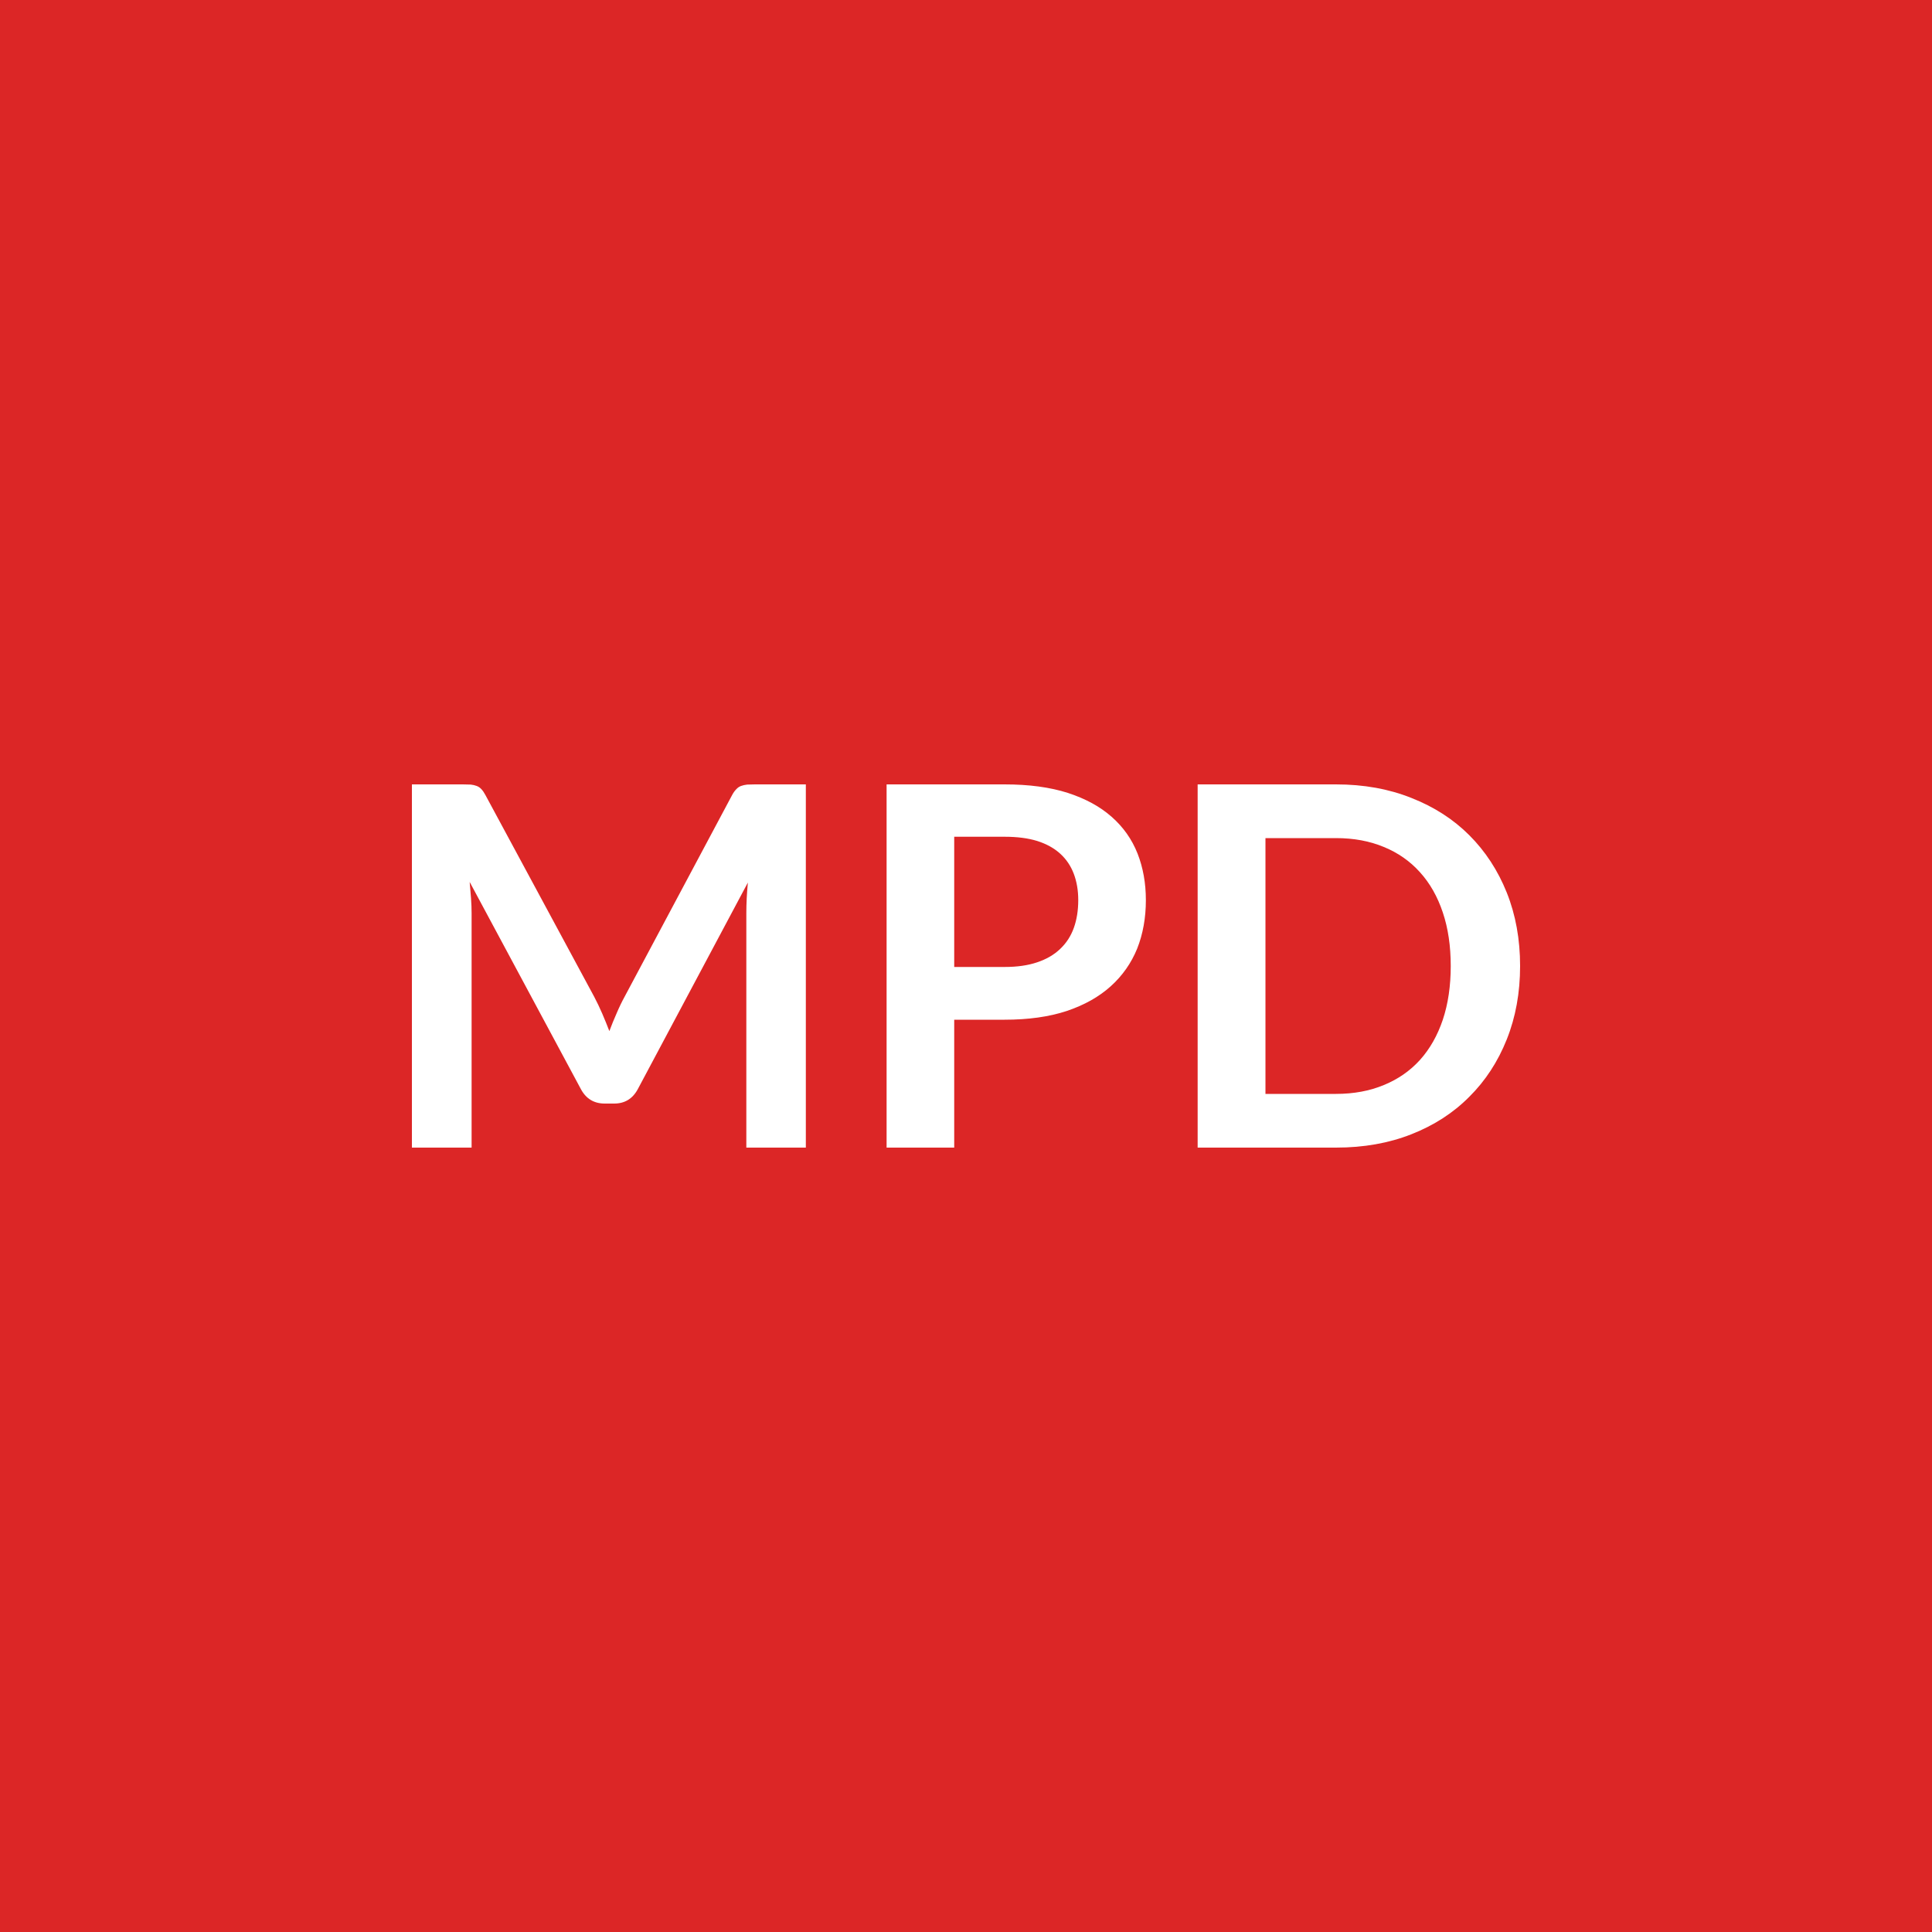
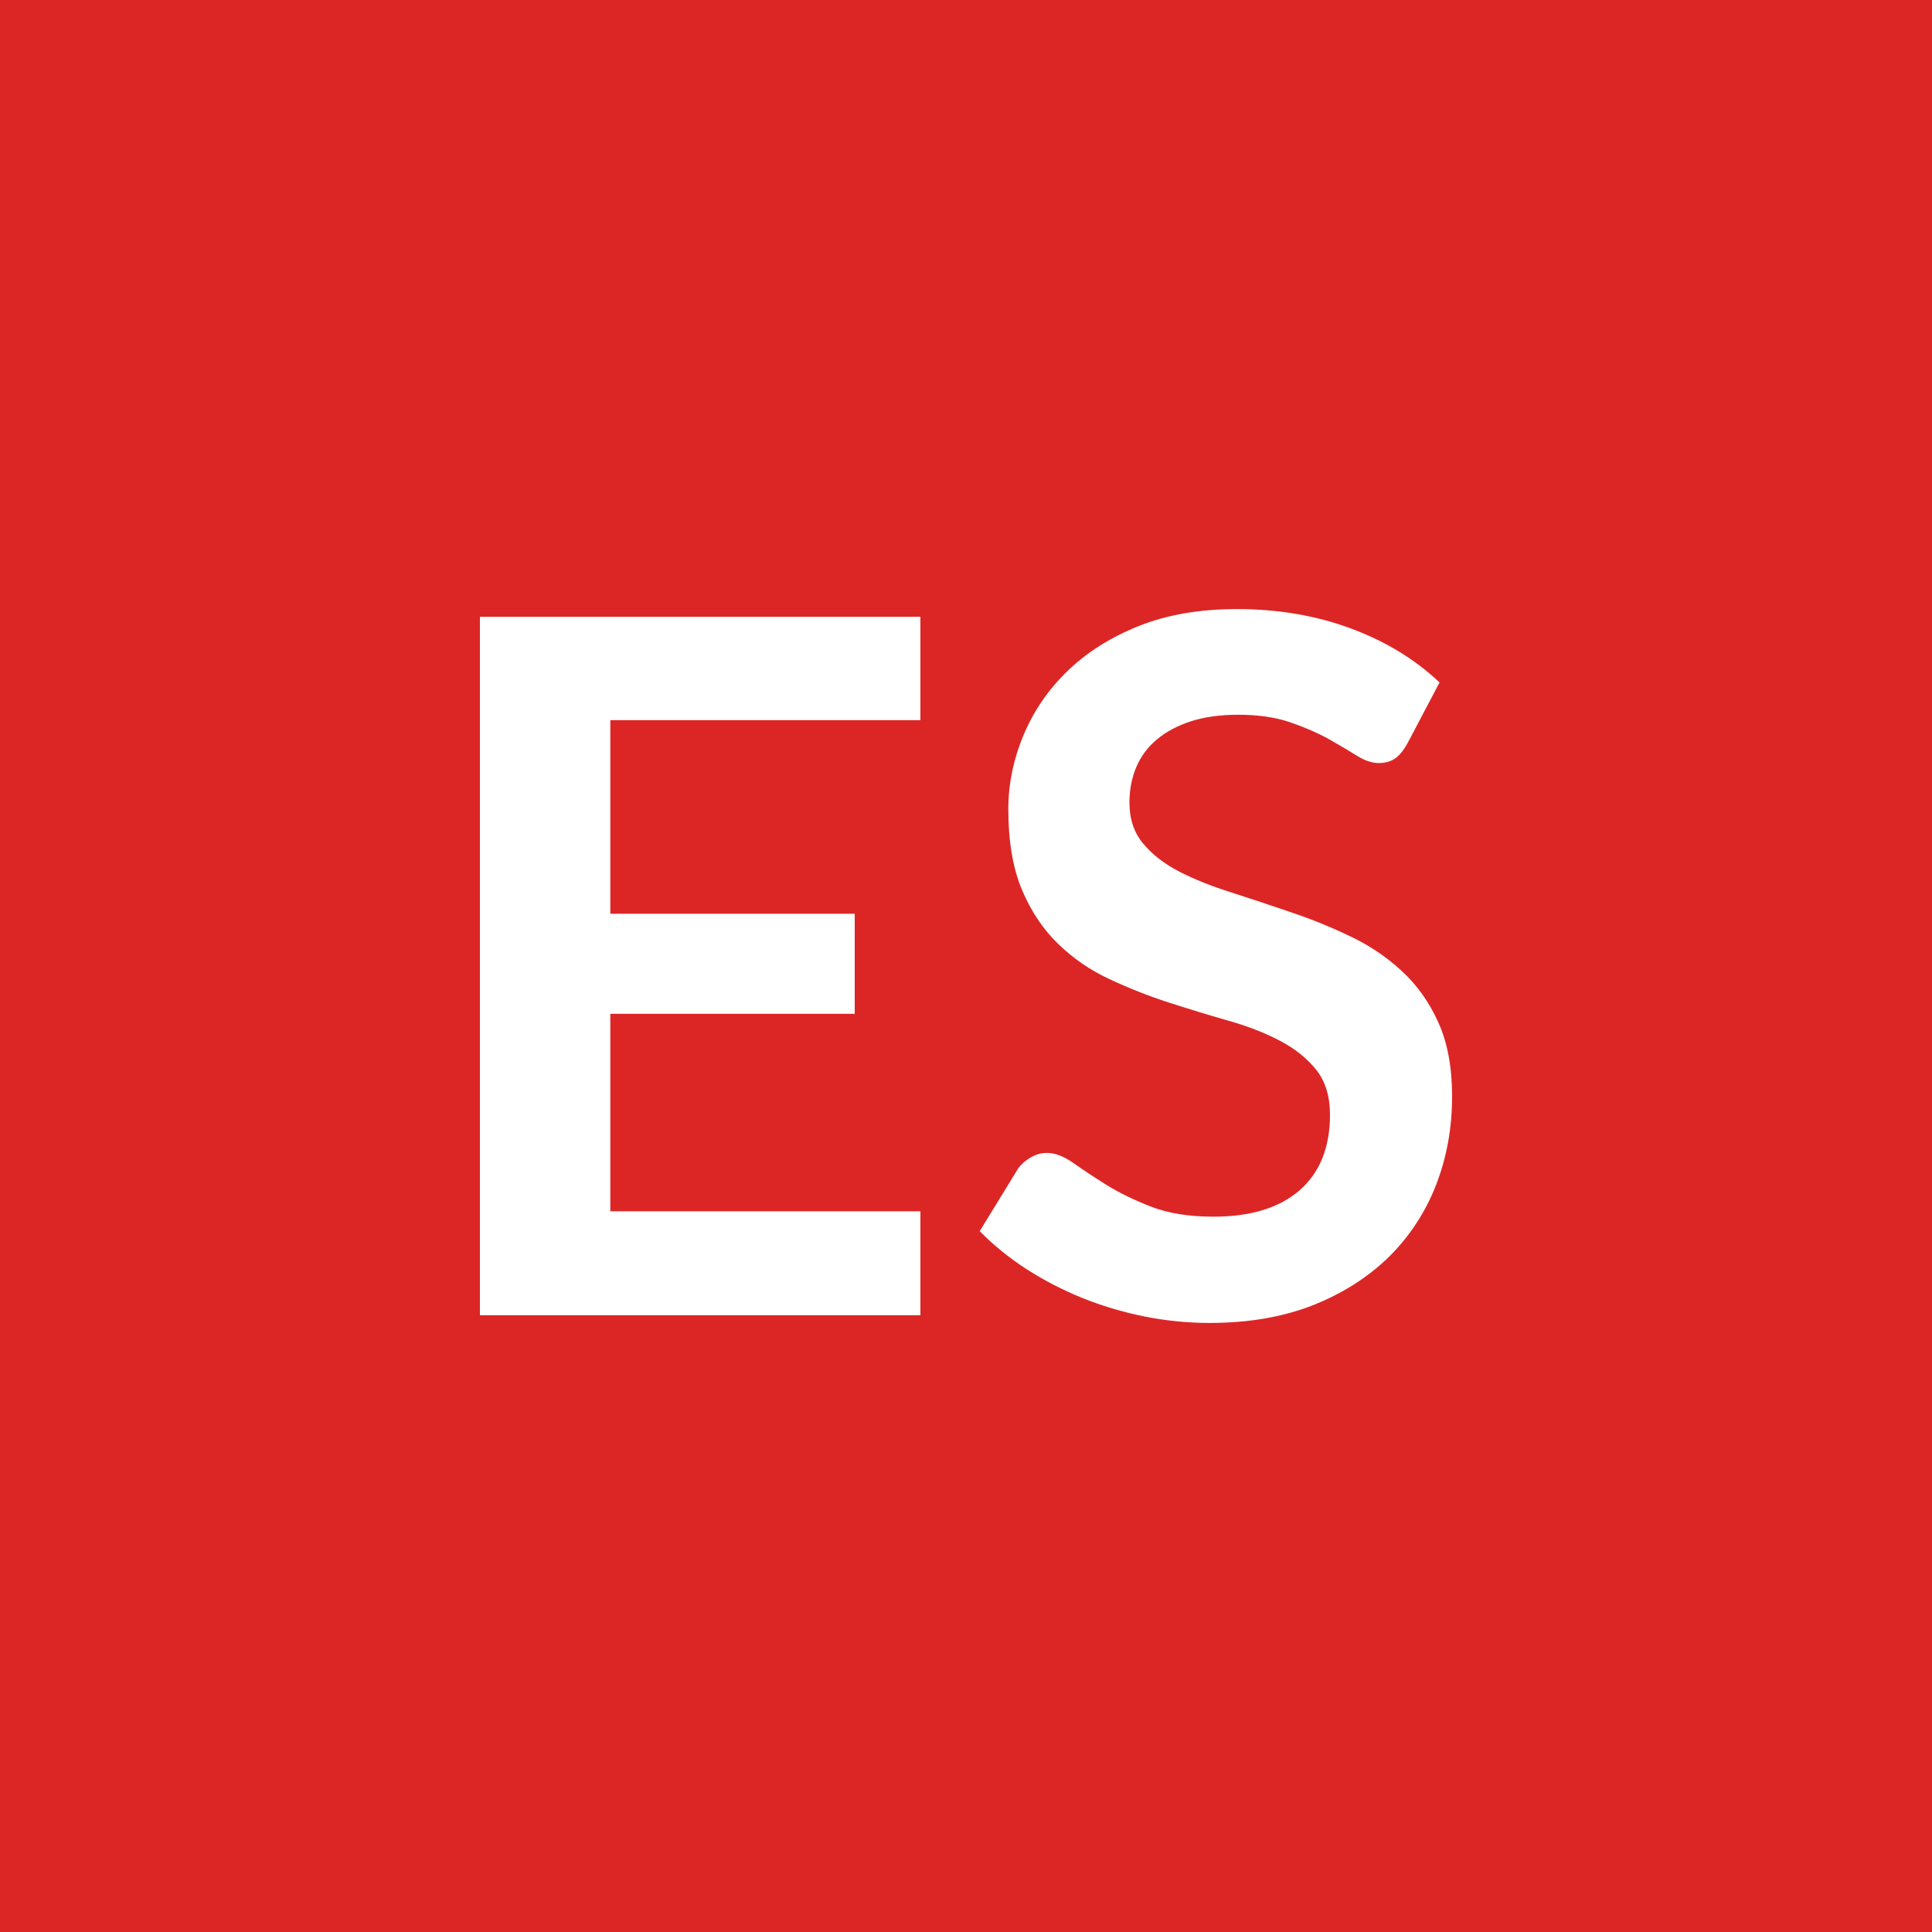
<svg xmlns="http://www.w3.org/2000/svg" width="100" height="100" viewBox="0 0 100 100">
  <rect width="100%" height="100%" fill="#dc2626" />
-   <path fill="#ffffff" d="M39.07 40.6h2.64v18.8h-3.08V47.26q0-.73.08-1.58l-5.69 10.68q-.4.76-1.23.76h-.49q-.84 0-1.24-.76l-5.75-10.71q.04.42.07.84t.03.77V59.4h-3.09V40.6h2.64q.24 0 .41.01.17.02.3.07.14.05.25.17t.21.31l5.63 10.44q.22.42.41.86t.37.91q.18-.48.38-.93.19-.45.42-.87l5.55-10.41q.1-.19.22-.31.11-.12.25-.17t.31-.07q.17-.01.4-.01m10.32 9.45H52q.97 0 1.68-.24.72-.24 1.19-.69.48-.45.71-1.09t.23-1.44q0-.75-.23-1.36t-.7-1.04-1.19-.66q-.71-.22-1.69-.22h-2.61zm-3.5-9.45H52q1.89 0 3.27.44 1.38.45 2.27 1.24.9.79 1.34 1.9.43 1.1.43 2.41 0 1.37-.45 2.51-.46 1.13-1.37 1.95t-2.28 1.28q-1.37.45-3.21.45h-2.61v6.62h-3.5zM78.68 50q0 2.07-.69 3.8t-1.94 2.97q-1.24 1.25-3 1.94-1.75.69-3.9.69h-7.16V40.6h7.16q2.15 0 3.9.7 1.76.69 3 1.93 1.25 1.25 1.94 2.97.69 1.73.69 3.8m-3.59 0q0-1.55-.41-2.77-.41-1.23-1.18-2.08-.77-.86-1.87-1.31-1.1-.46-2.48-.46H65.5v13.24h3.65q1.38 0 2.48-.46 1.1-.45 1.87-1.3.77-.86 1.18-2.08.41-1.23.41-2.78" />
+   <path fill="#ffffff" d="M47.64 37.275H31.59v10.02h12.65v5.18H31.59v10.22h16.05v5.38h-22.8v-36.15h22.8zm26.87-1.95-1.67 3.17q-.3.53-.64.77-.34.23-.84.23-.52 0-1.13-.38-.62-.39-1.47-.87-.85-.47-1.98-.86-1.14-.39-2.69-.39-1.4 0-2.45.34t-1.76.94q-.72.6-1.07 1.44-.35.83-.35 1.83 0 1.28.72 2.13.71.85 1.88 1.45 1.18.6 2.68 1.07 1.5.48 3.07 1.02 1.58.53 3.08 1.25 1.5.71 2.67 1.8 1.18 1.08 1.89 2.66.71 1.57.71 3.82 0 2.45-.83 4.59-.84 2.14-2.45 3.73-1.62 1.58-3.94 2.5-2.33.91-5.33.91-1.72 0-3.4-.34-1.67-.34-3.21-.96-1.54-.63-2.89-1.5-1.35-.88-2.4-1.95l1.98-3.23q.25-.35.65-.58.4-.24.85-.24.62 0 1.35.51.72.51 1.72 1.14 1 .62 2.34 1.14 1.34.51 3.21.51 2.88 0 4.45-1.36 1.58-1.37 1.58-3.92 0-1.42-.71-2.32-.72-.9-1.89-1.51-1.18-.62-2.68-1.04-1.5-.43-3.05-.93t-3.05-1.2q-1.5-.69-2.67-1.82-1.18-1.13-1.89-2.81-.71-1.69-.71-4.17 0-1.97.79-3.85.78-1.87 2.28-3.32t3.7-2.33q2.2-.87 5.05-.87 3.2 0 5.9 1t4.6 2.8" />
</svg>
